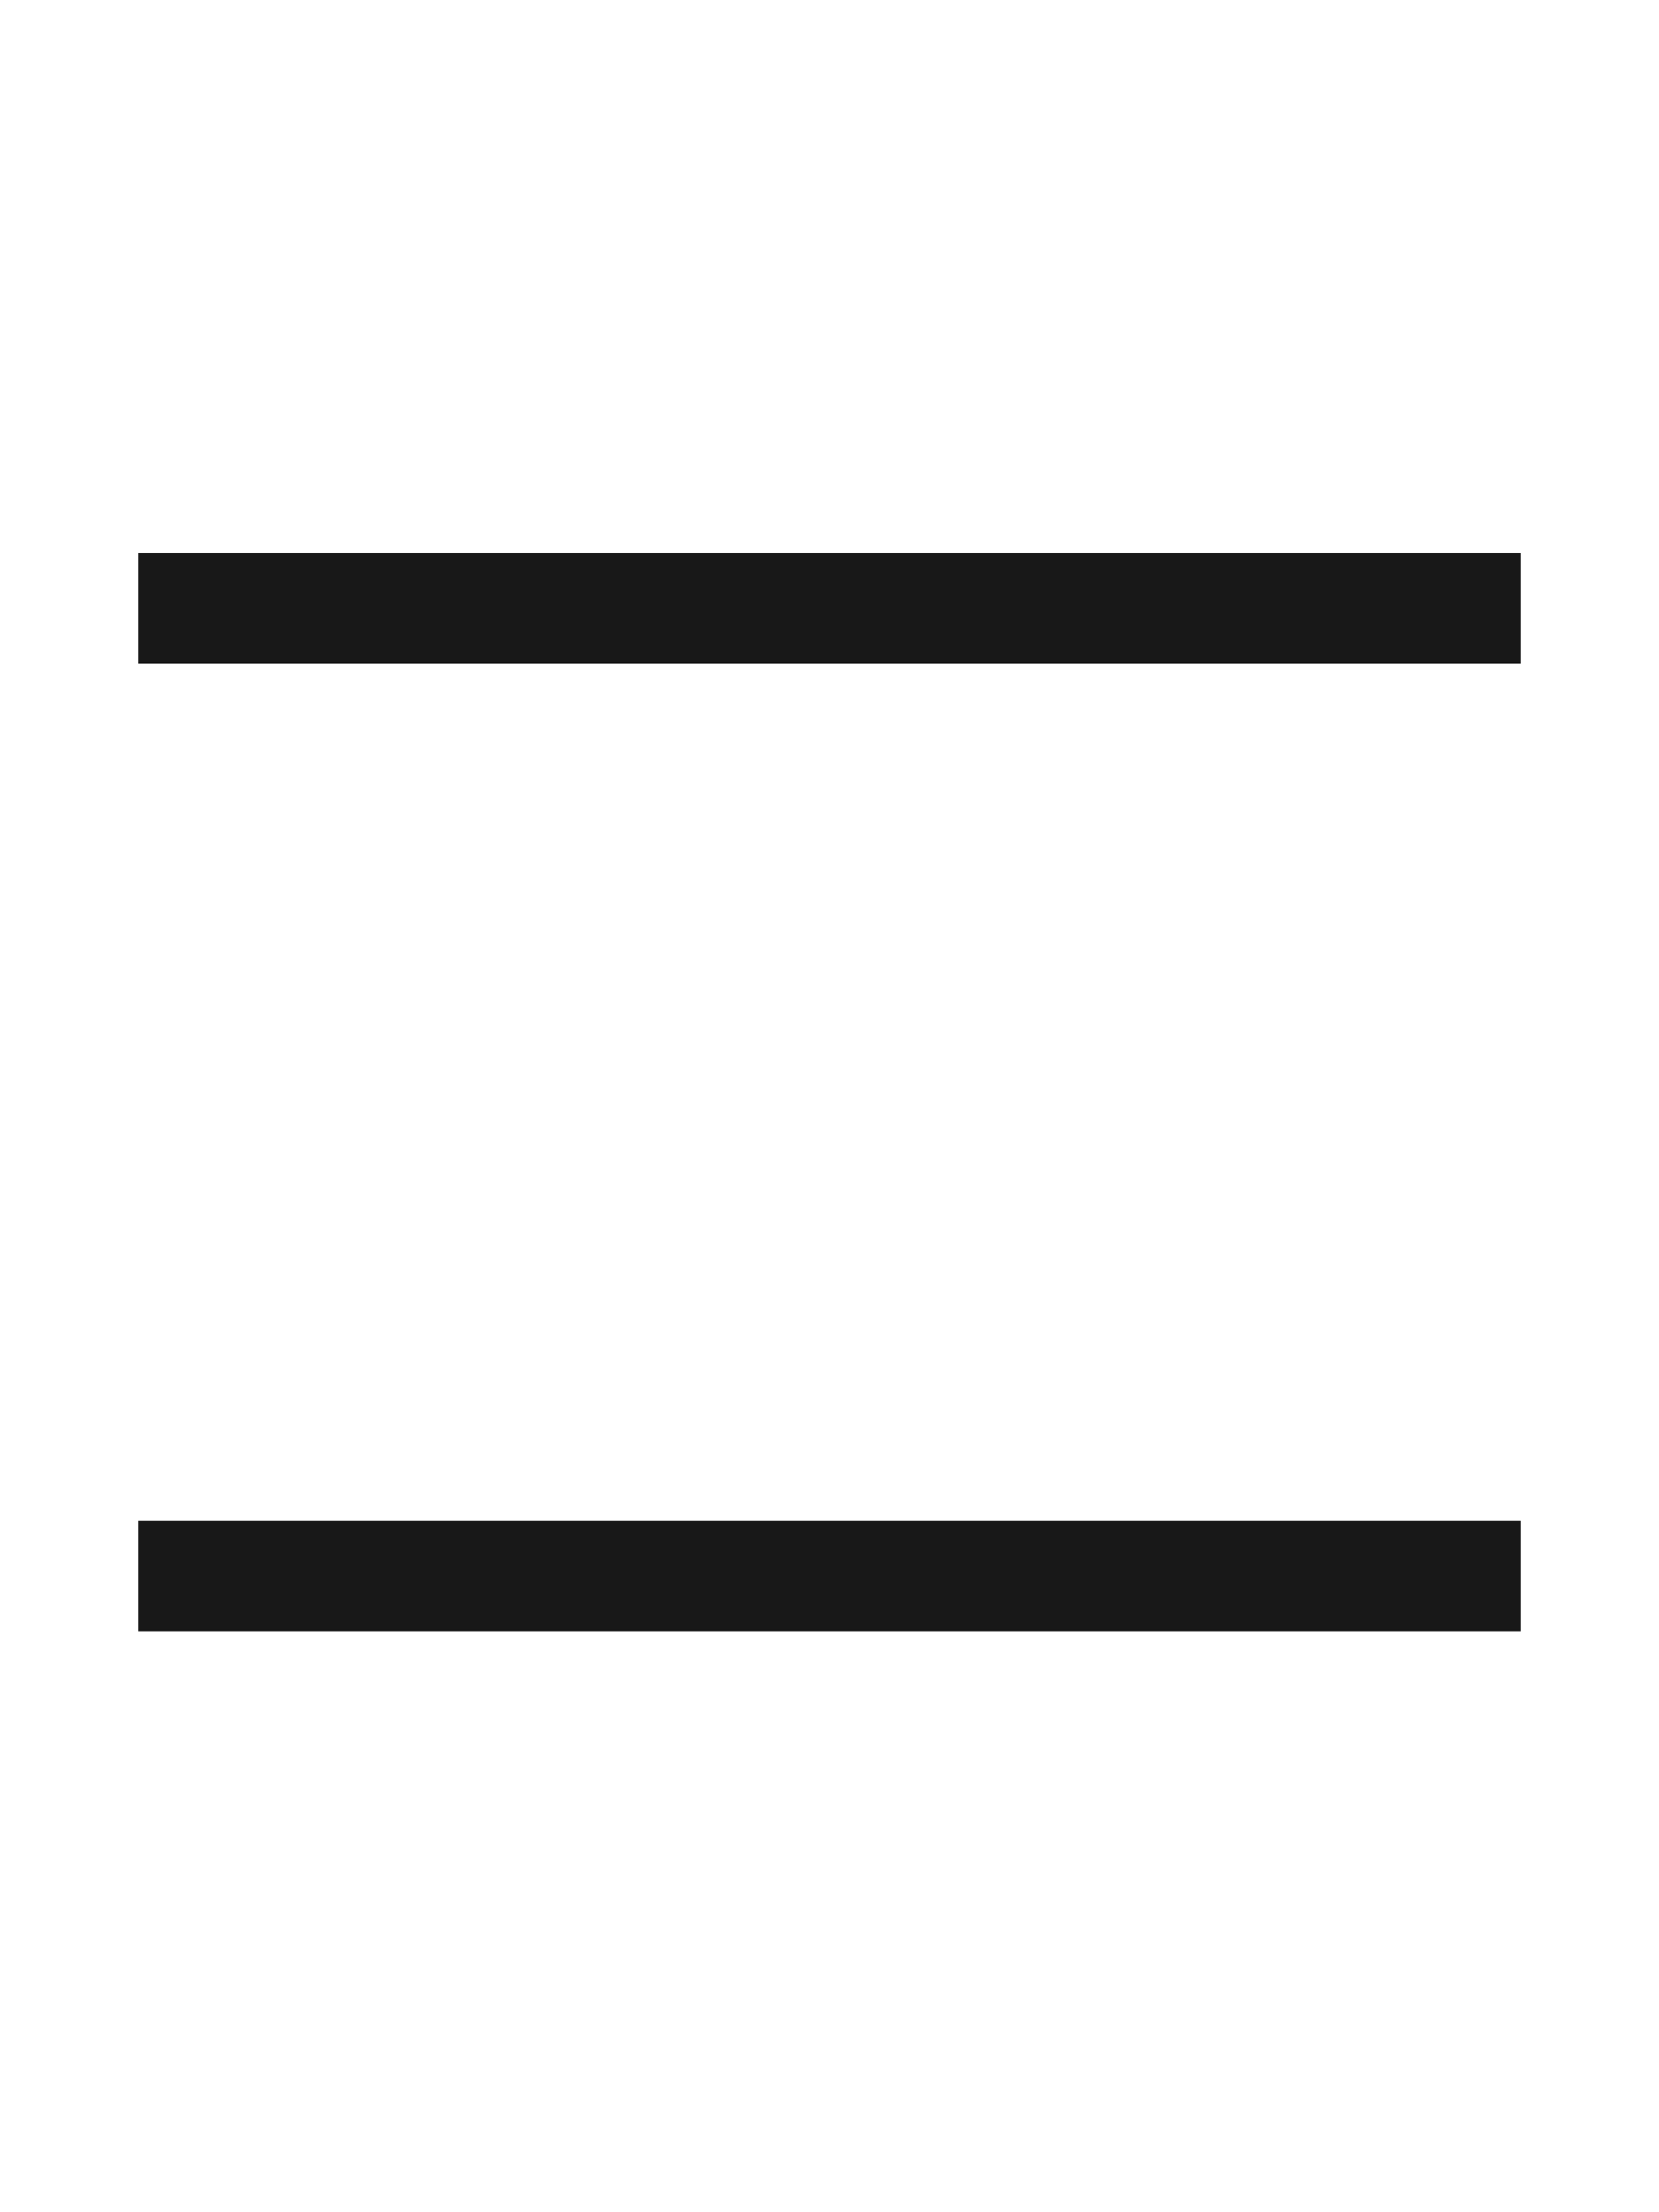
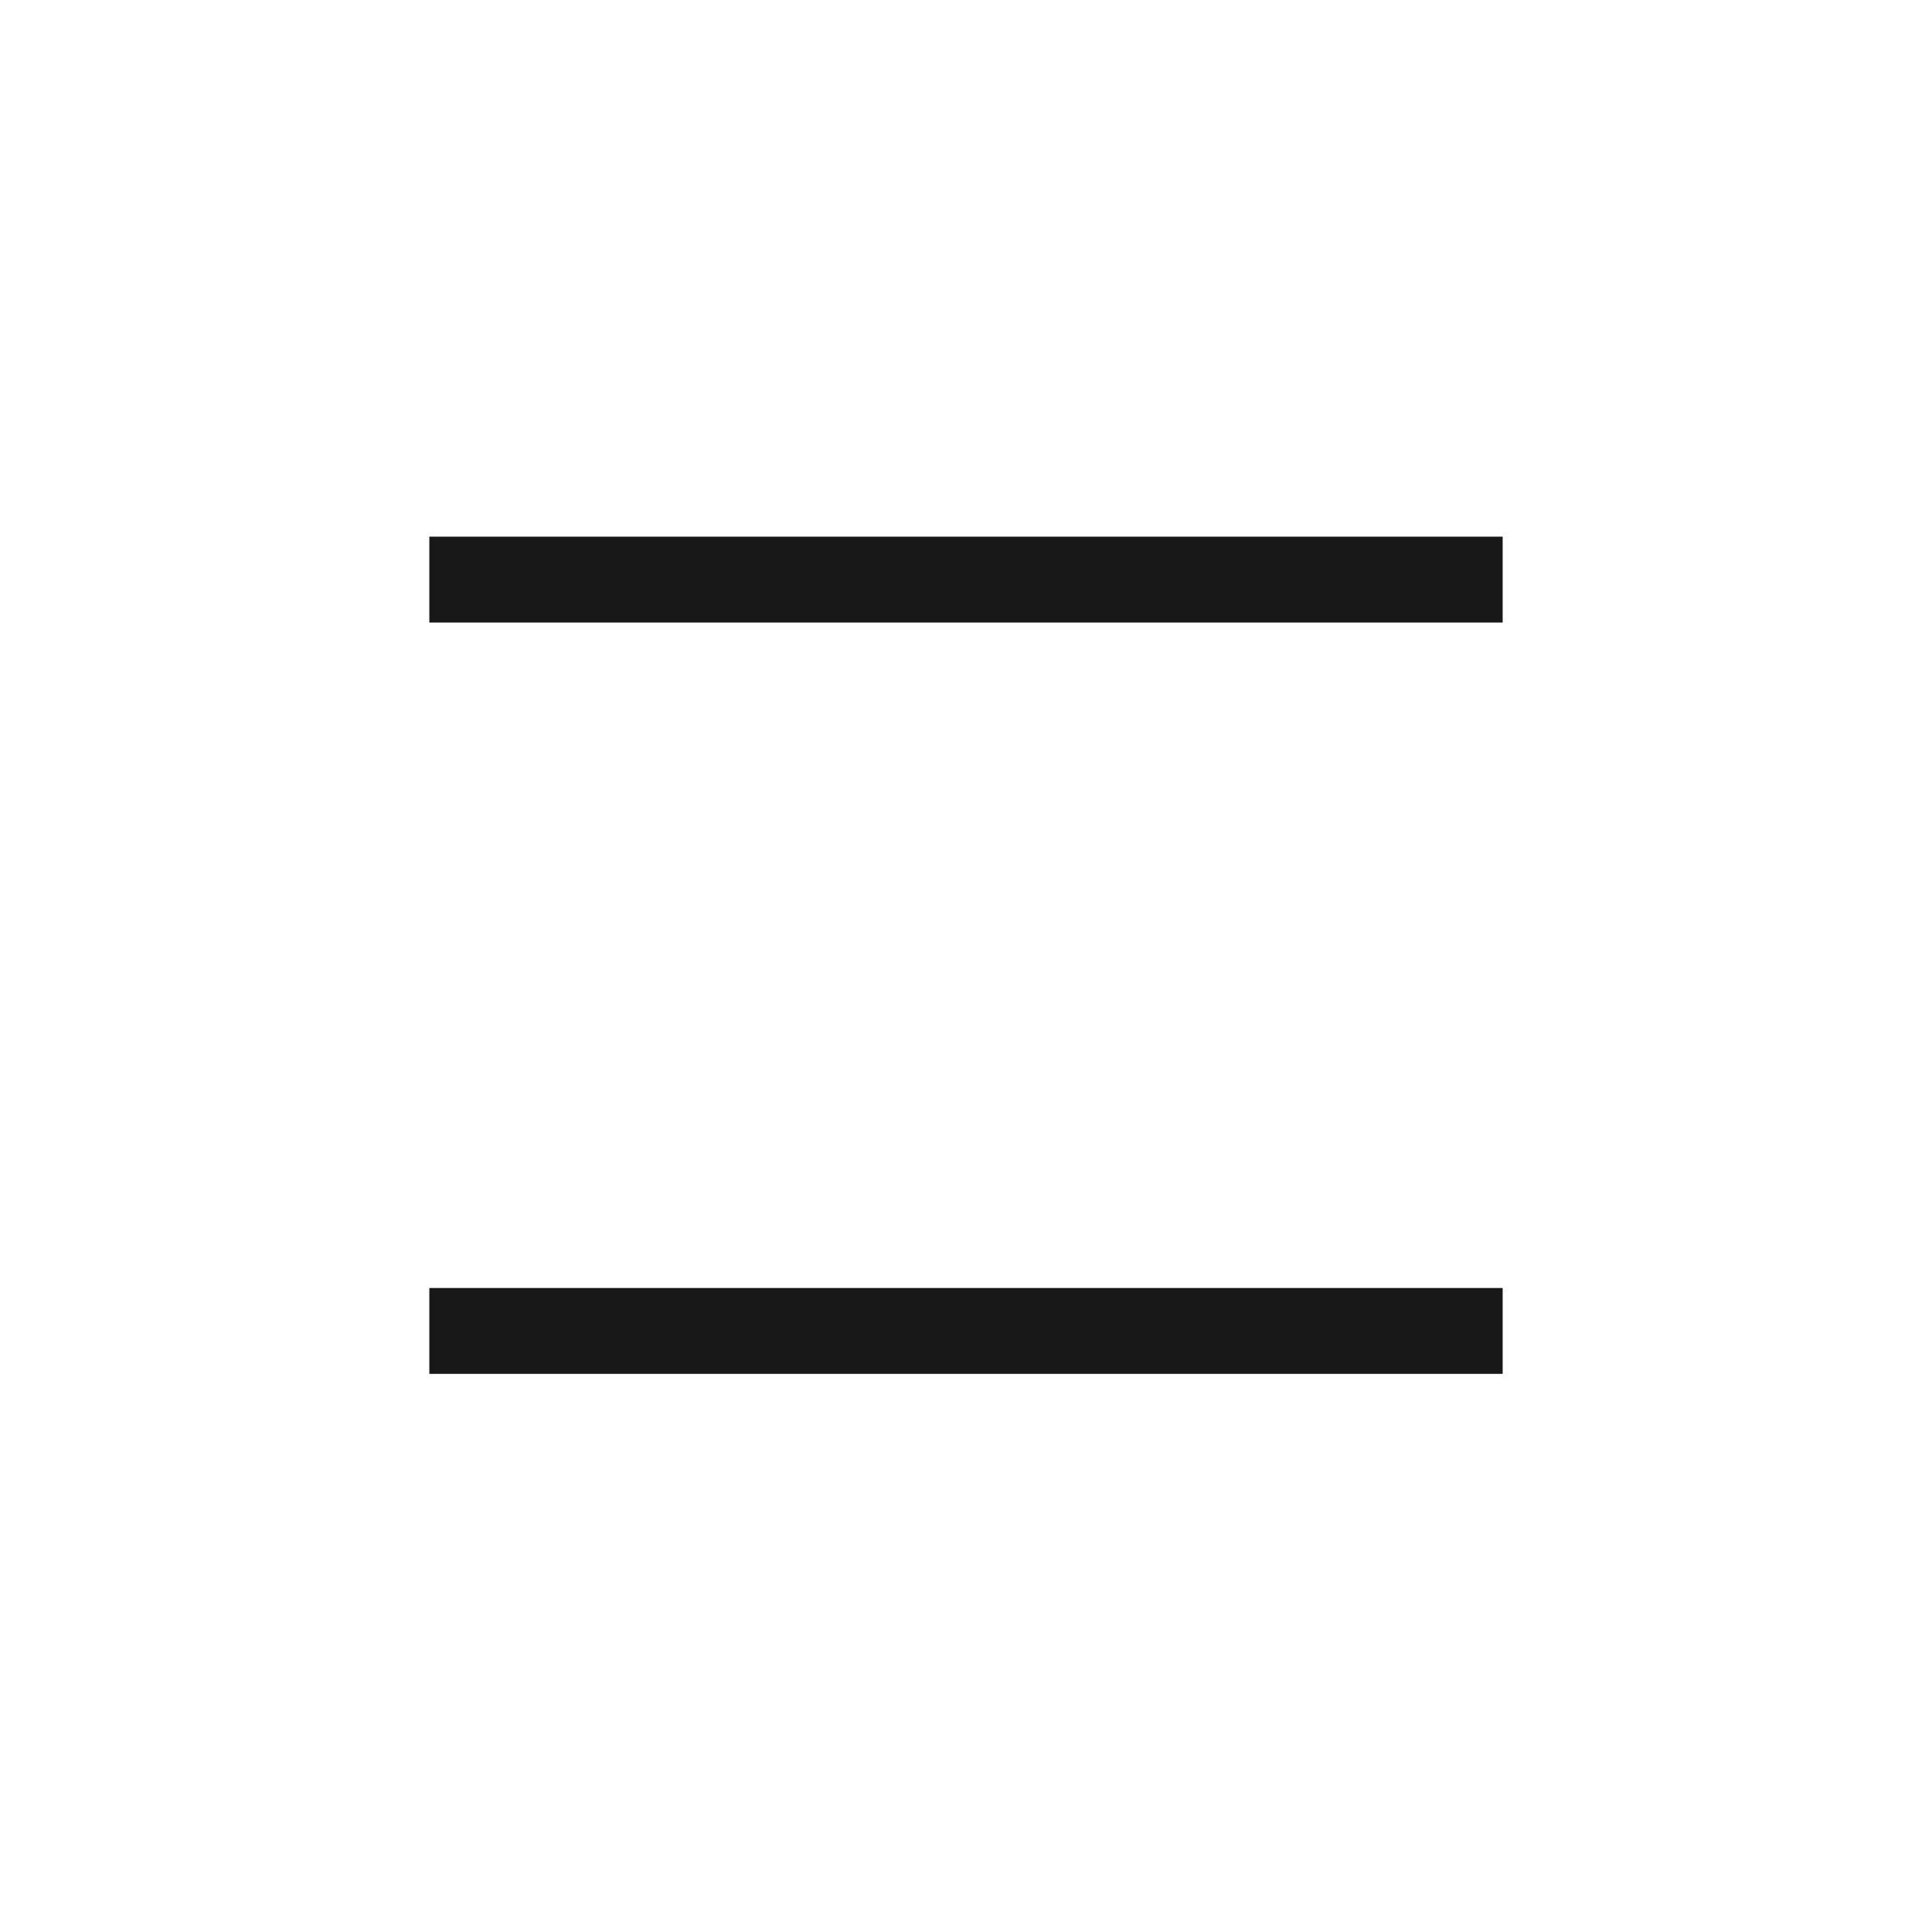
- <svg xmlns="http://www.w3.org/2000/svg" width="12" height="16" viewBox="0 0 12 16" fill="none">
-   <rect x="1" y="4" width="10" height="0.8" fill="#181818" />
-   <rect x="1" y="11" width="10" height="0.8" fill="#181818" />
+ <svg xmlns="http://www.w3.org/2000/svg" width="18" height="18" viewBox="0 0 18 18" fill="none">
+   <rect x="4" y="5" width="10" height="0.8" fill="#181818" />
+   <rect x="4" y="12" width="10" height="0.8" fill="#181818" />
</svg>
